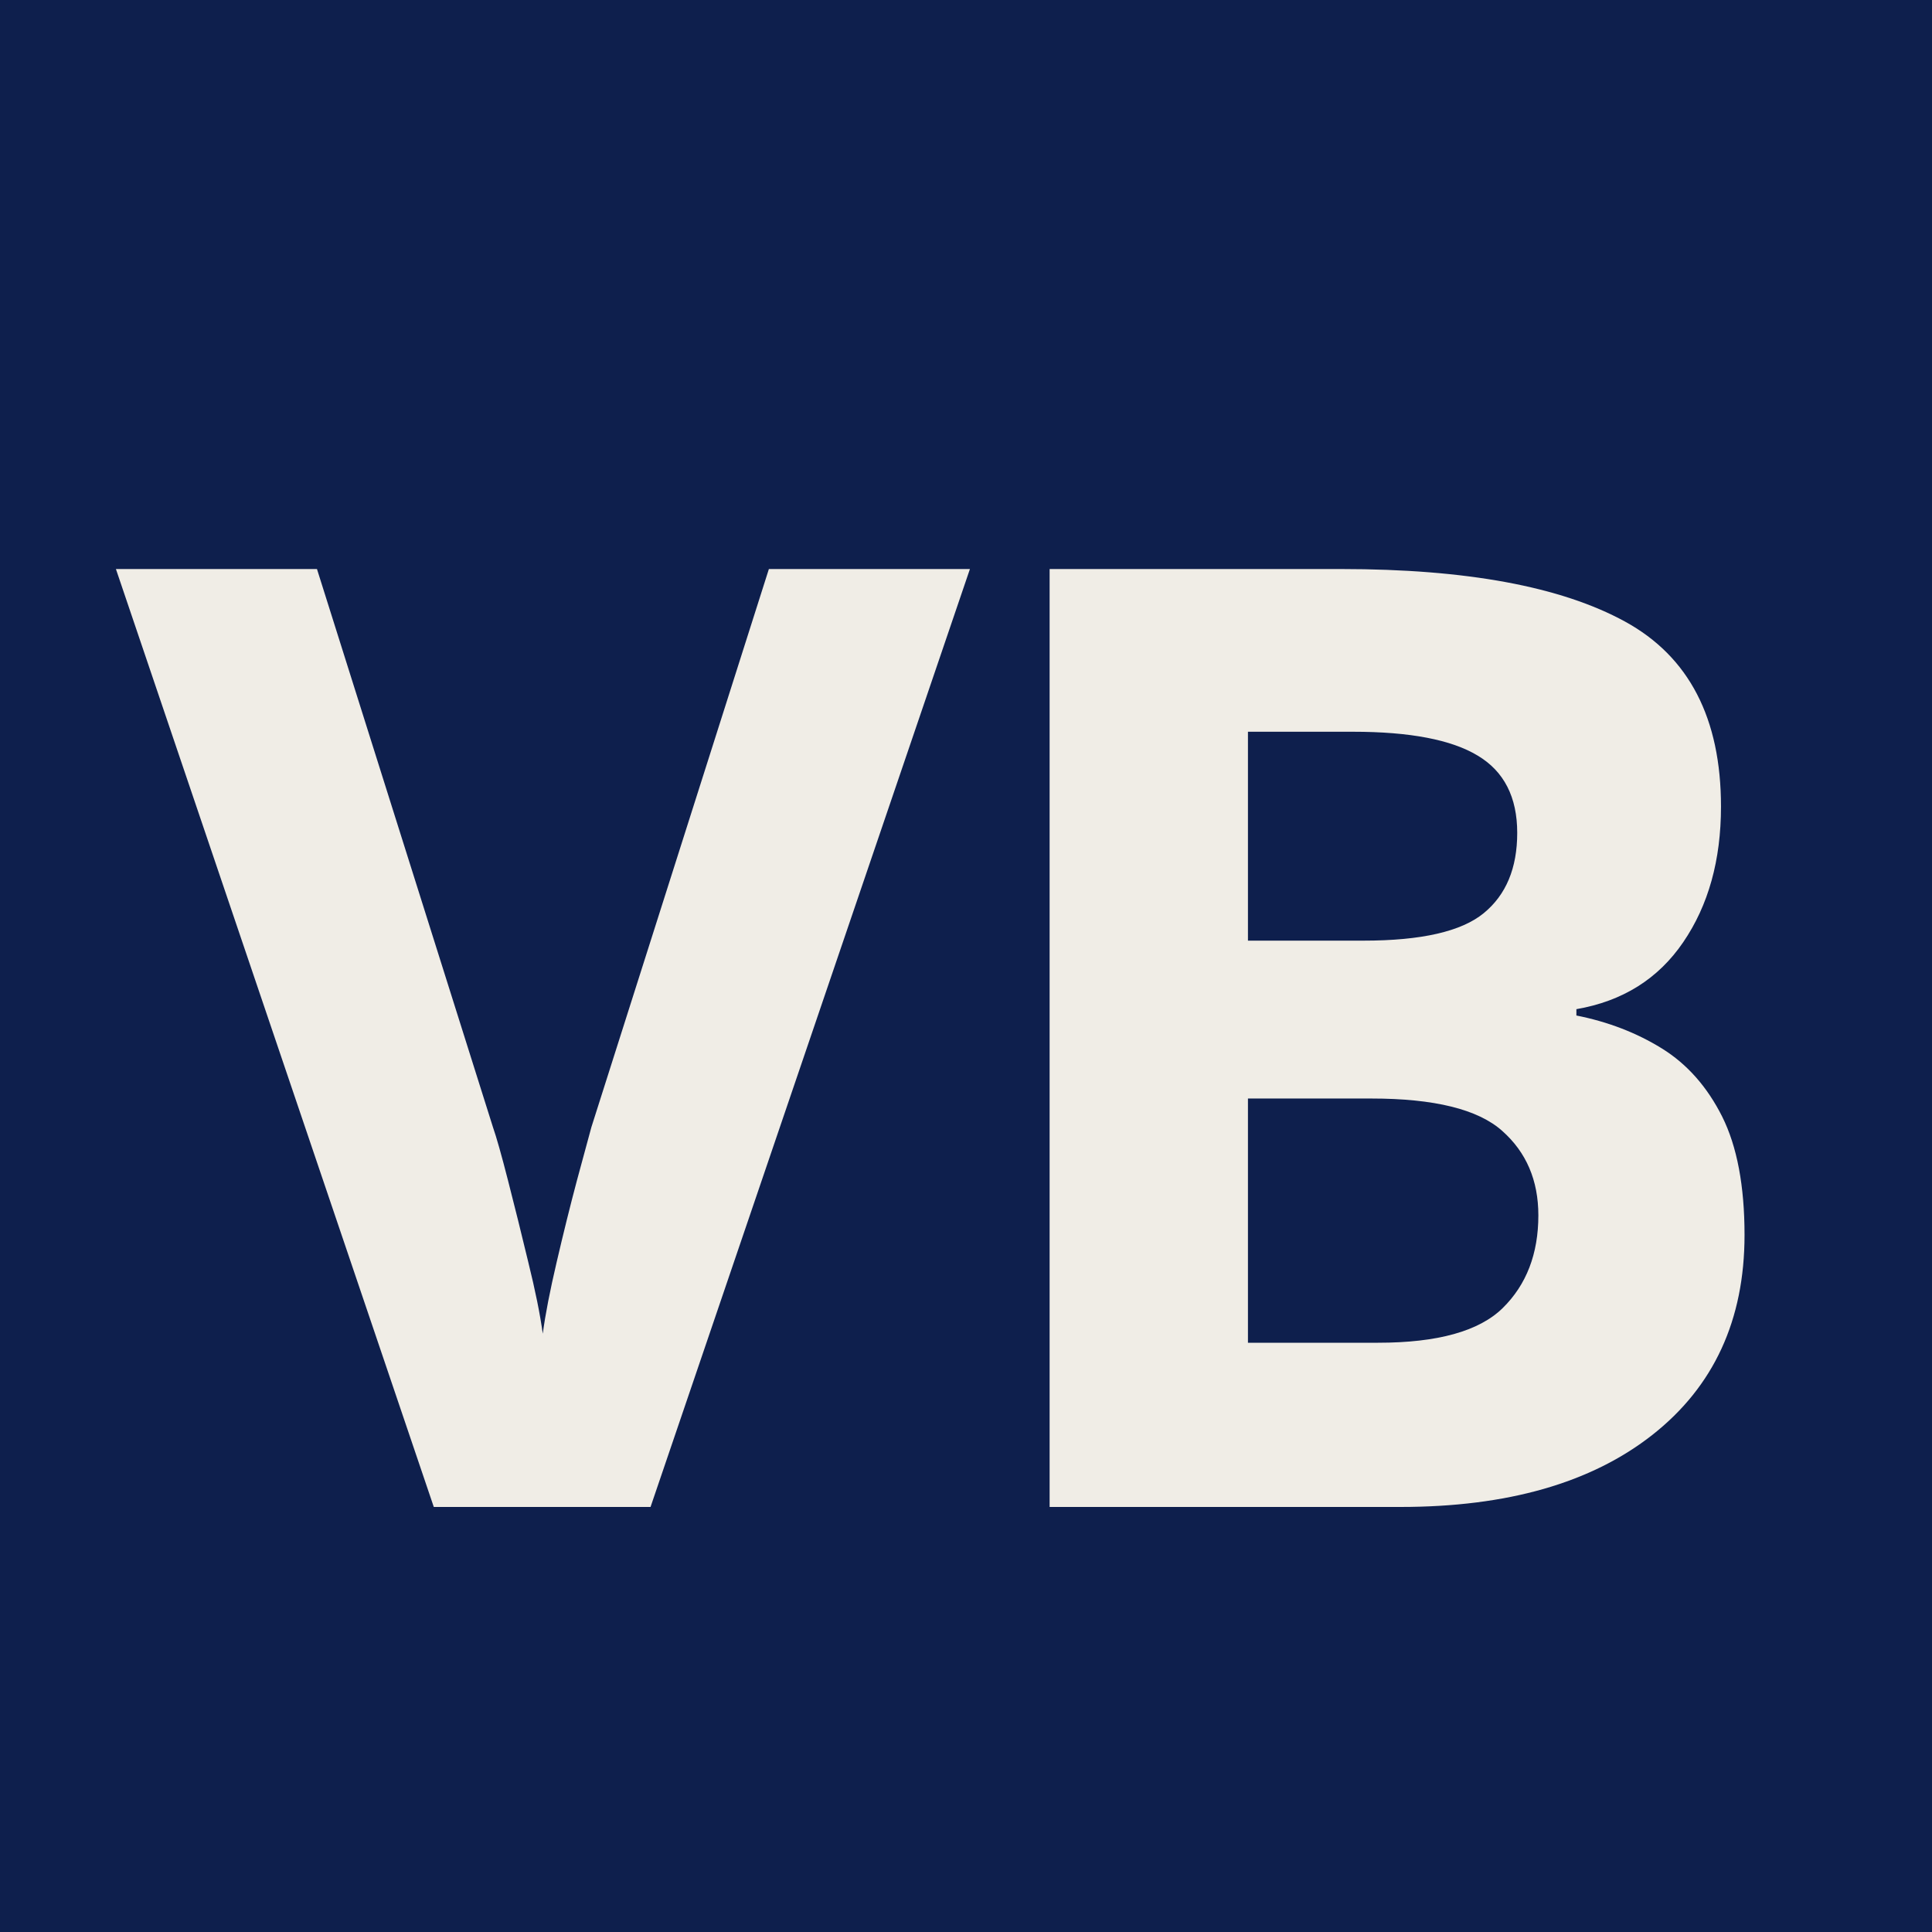
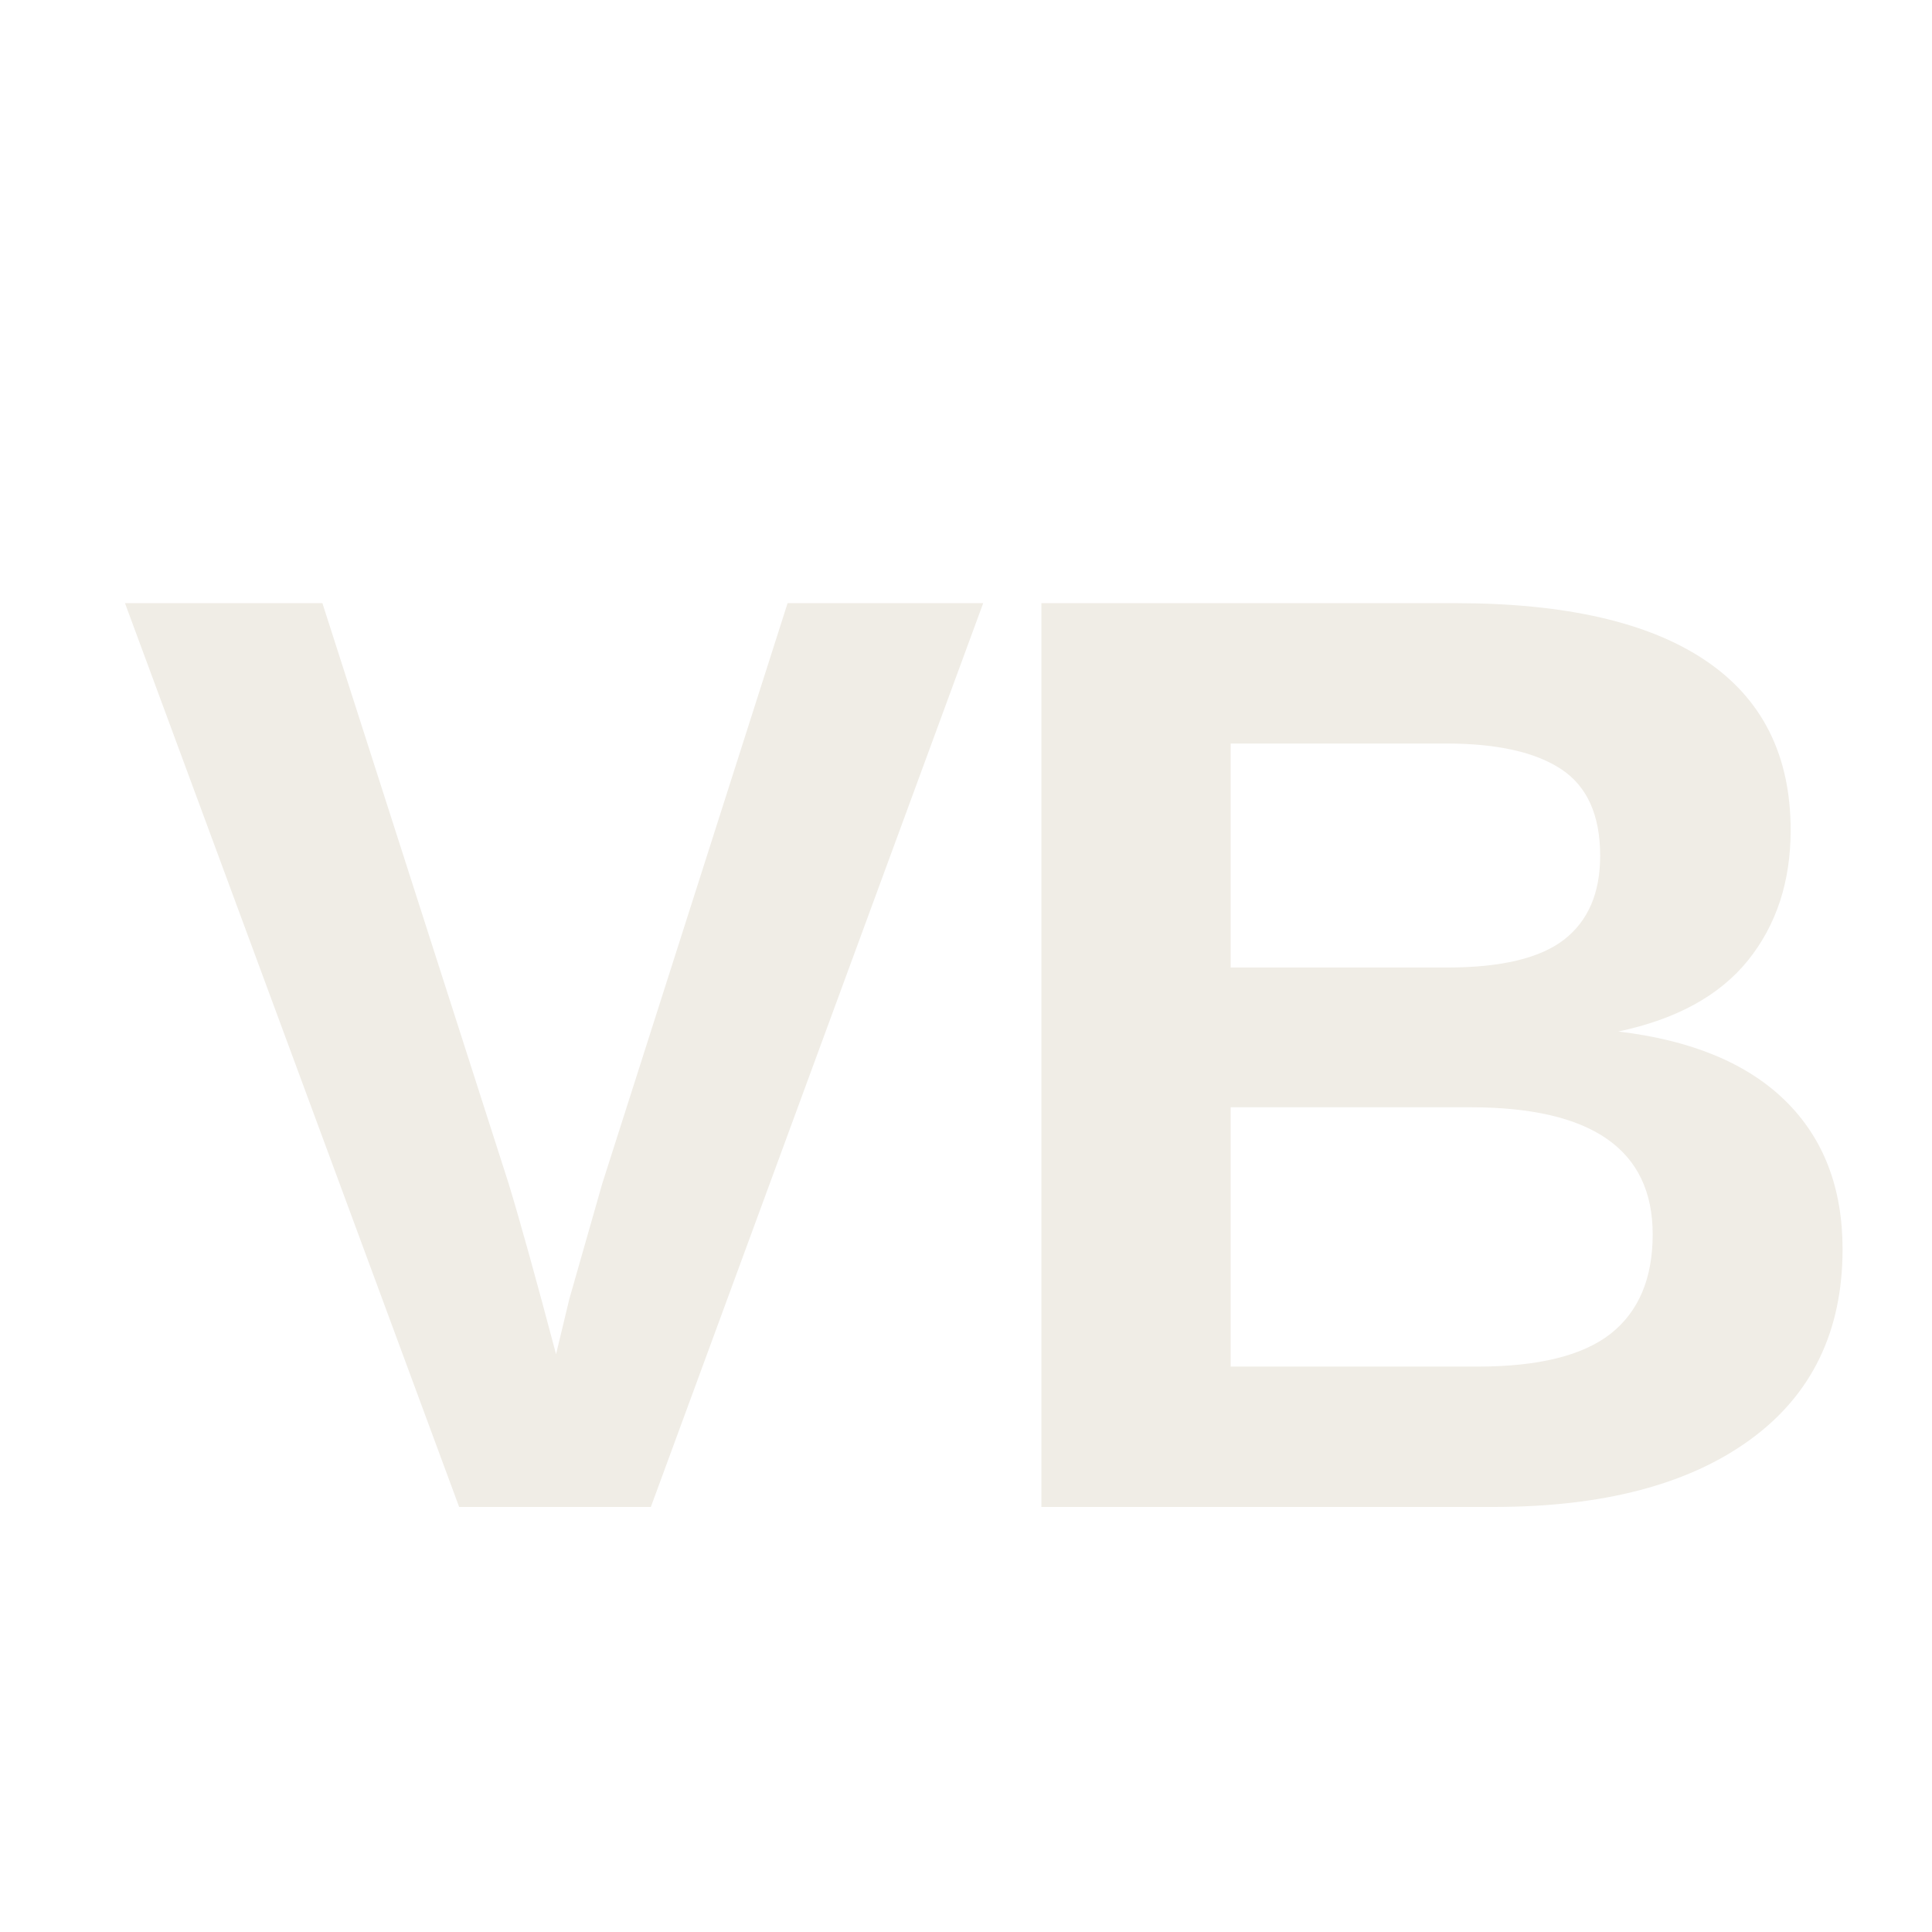
- <svg xmlns="http://www.w3.org/2000/svg" viewBox="0 0 100 100" width="40" height="40">
-   <rect width="100" height="100" fill="#0E1F4D" />
-   <text x="6" y="78" font-family="Space Grotesk, sans-serif" font-weight="700" font-size="68" fill="#F0EDE6" letter-spacing="-2">
+ <svg xmlns="http://www.w3.org/2000/svg" viewBox="0 0 100 100">
+   <text x="6" y="78" font-family="Space Grotesk, Arial, sans-serif" font-weight="700" font-size="68" fill="#F0EDE6" letter-spacing="-2">
    VB
  </text>
</svg>
